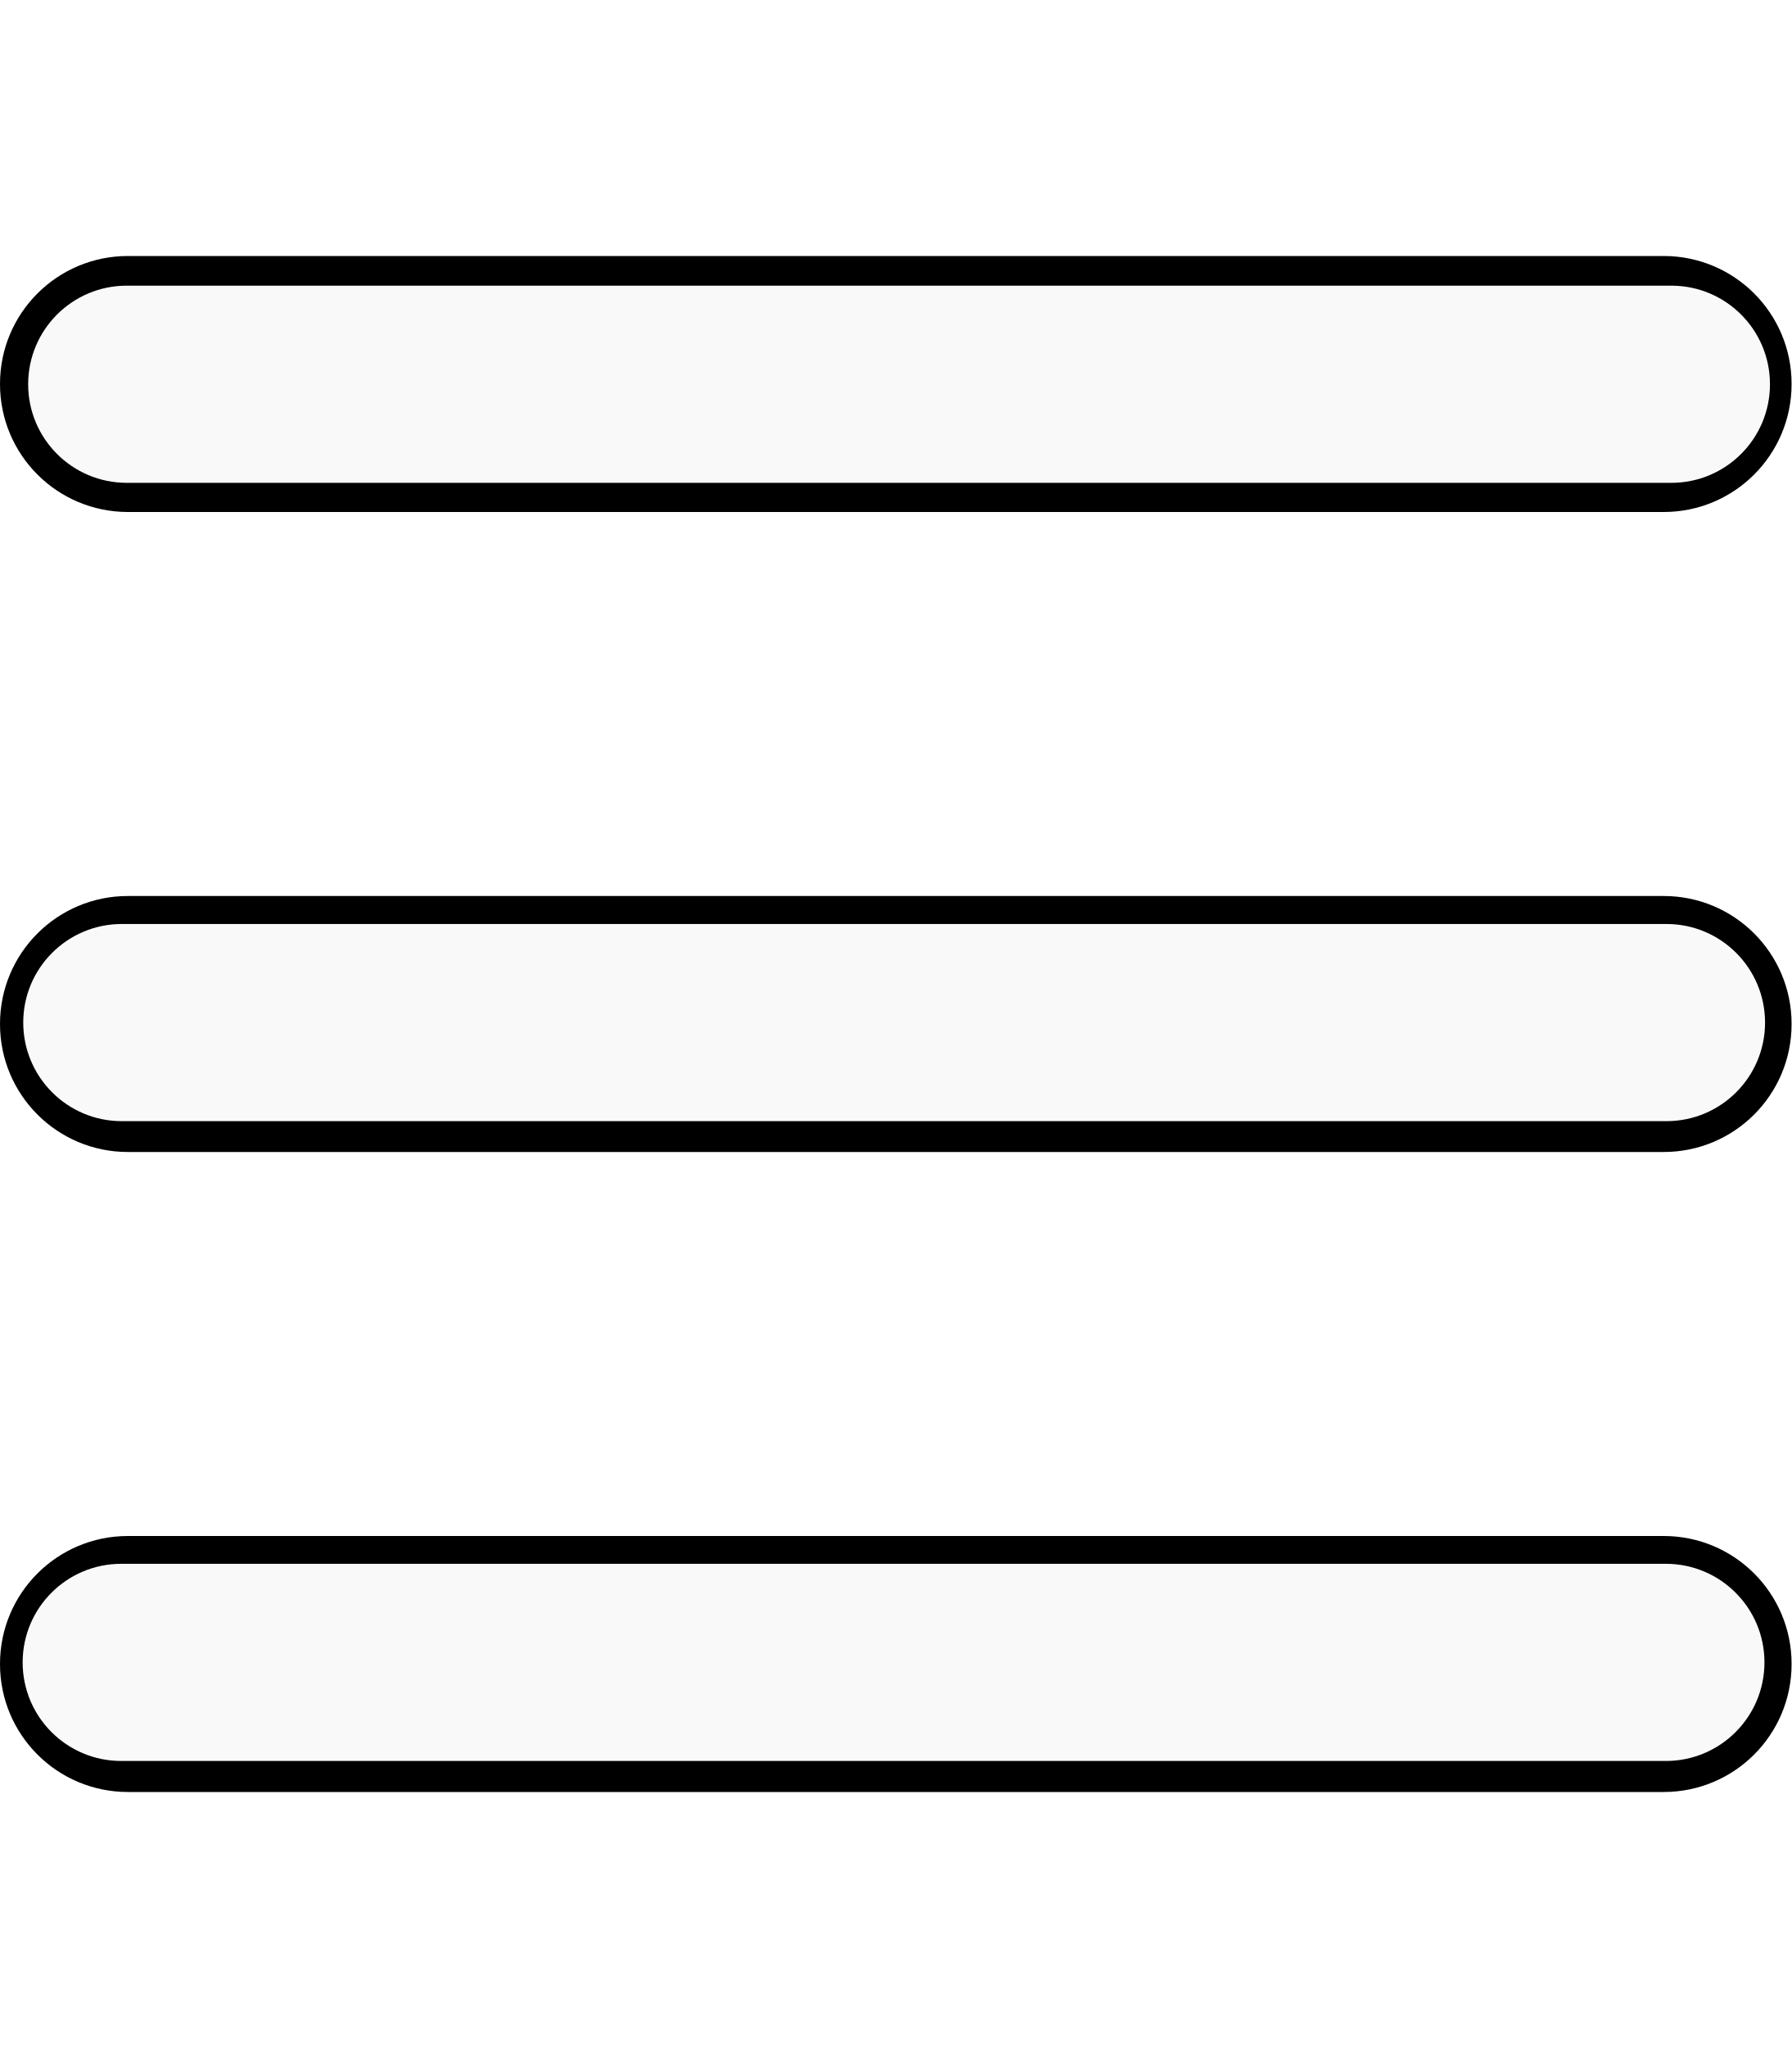
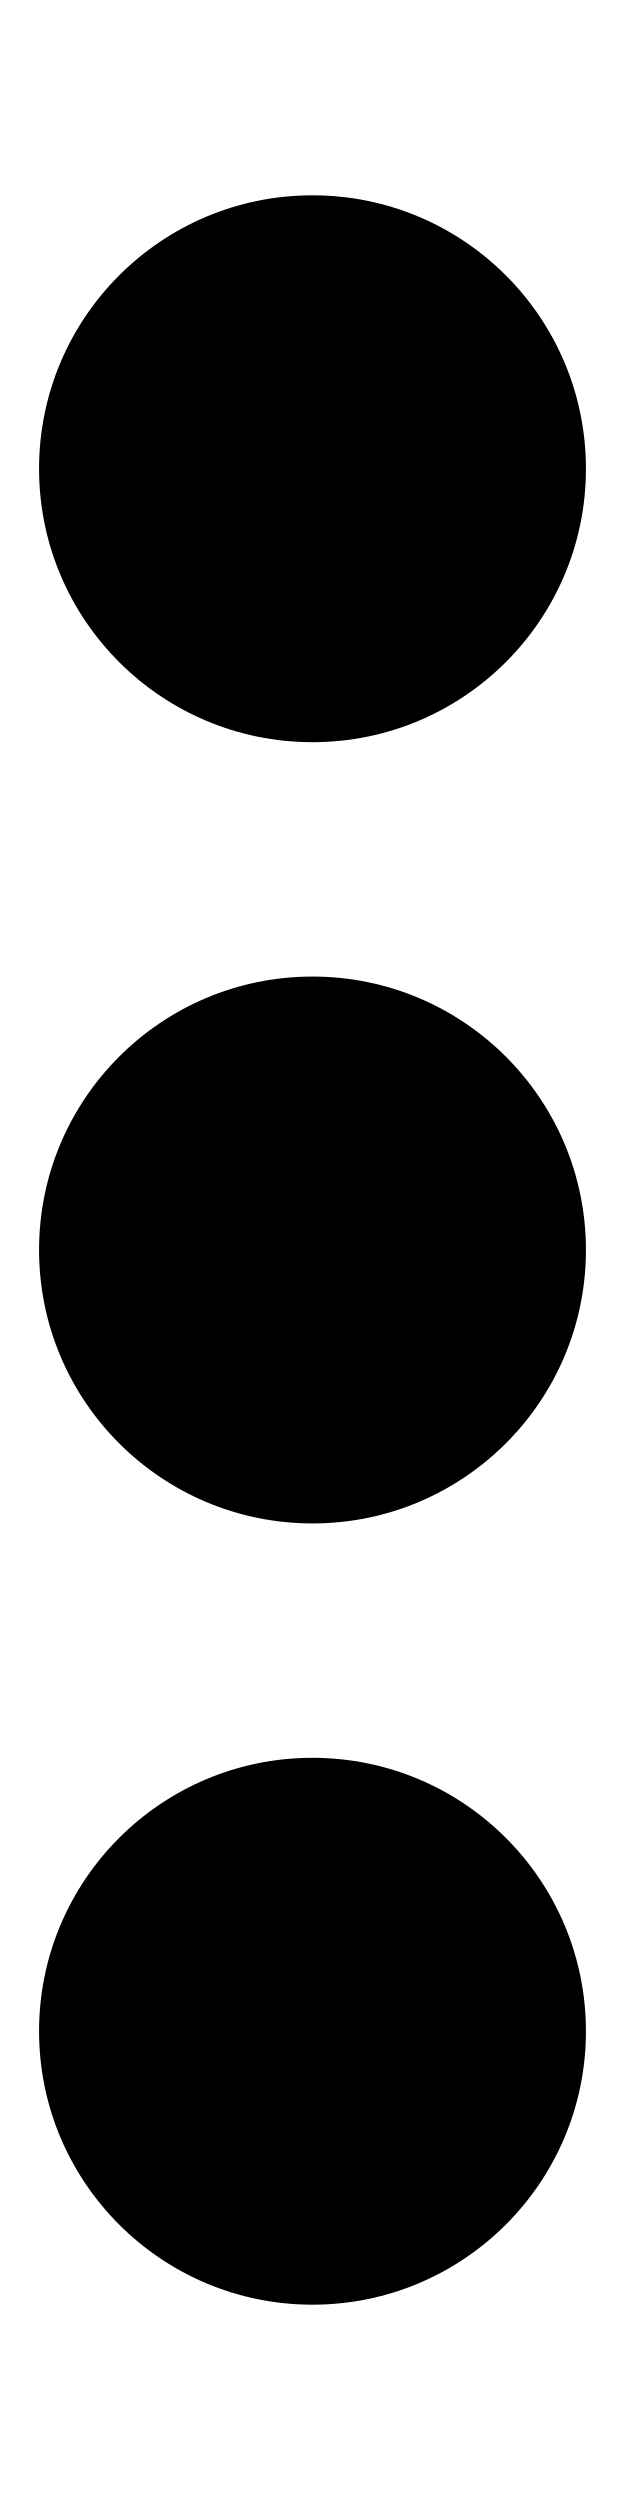
- <svg xmlns="http://www.w3.org/2000/svg" viewBox="0 0 448 512" version="1.1" id="svg1">
-   <defs id="defs1" />
-   <path d="M0 96C0 78.3 14.3 64 32 64H416c17.7 0 32 14.3 32 32s-14.3 32-32 32H32C14.3 128 0 113.7 0 96zM0 256c0-17.7 14.3-32 32-32H416c17.7 0 32 14.3 32 32s-14.3 32-32 32H32c-17.7 0-32-14.3-32-32zM448 416c0 17.7-14.3 32-32 32H32c-17.7 0-32-14.3-32-32s14.3-32 32-32H416c17.7 0 32 14.3 32 32z" id="path1" style="fill:#000000;fill-opacity:1" />
-   <rect style="fill:#f9f9f9;fill-opacity:1" id="rect2-0" width="435.552" height="49.289" x="5.811" y="231" ry="24.644" />
-   <rect style="fill:#f9f9f9;fill-opacity:1" id="rect2-1" width="435.552" height="49.289" x="5.664" y="390.953" ry="24.644" />
-   <rect style="fill:#f9f9f9;fill-opacity:1" id="rect2" width="435.552" height="49.289" x="7.041" y="71.418" ry="24.644" />
+ <svg xmlns="http://www.w3.org/2000/svg" height="1em" viewBox="0 0 128 512">
+   <path d="M64 360a56 56 0 1 0 0 112 56 56 0 1 0 0-112zm0-160a56 56 0 1 0 0 112 56 56 0 1 0 0-112zM120 96A56 56 0 1 0 8 96a56 56 0 1 0 112 0z" />
</svg>
